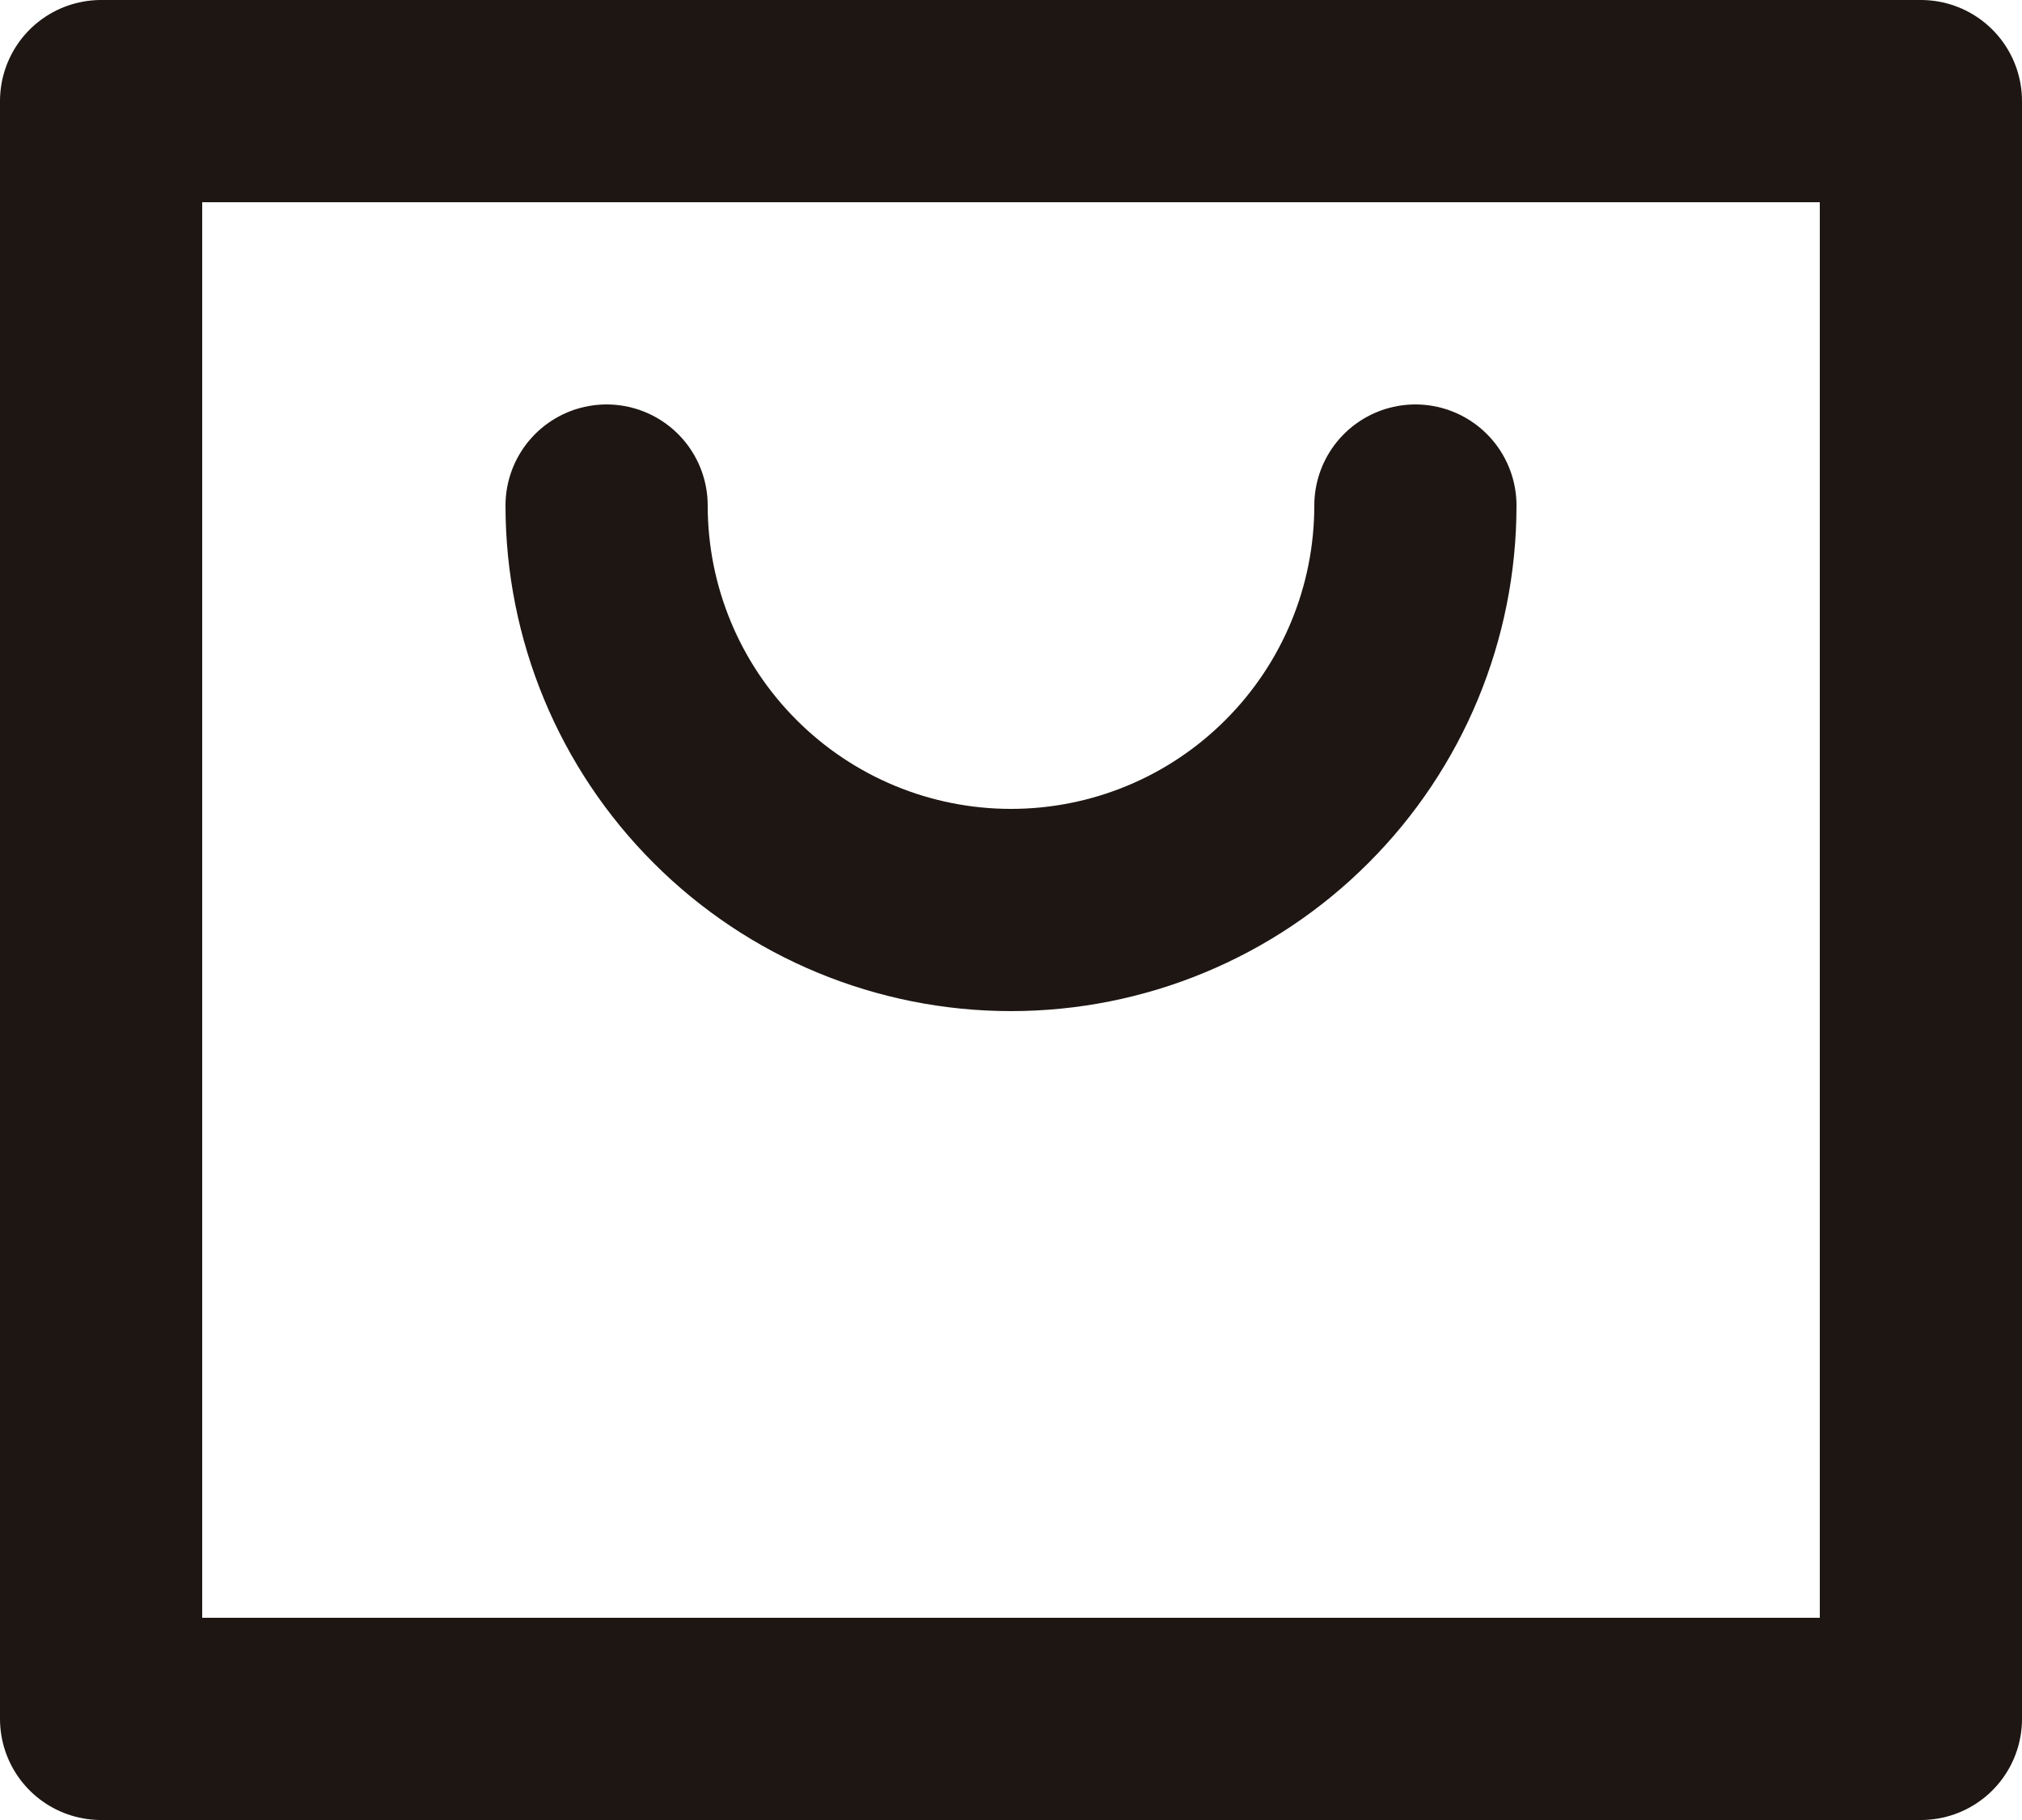
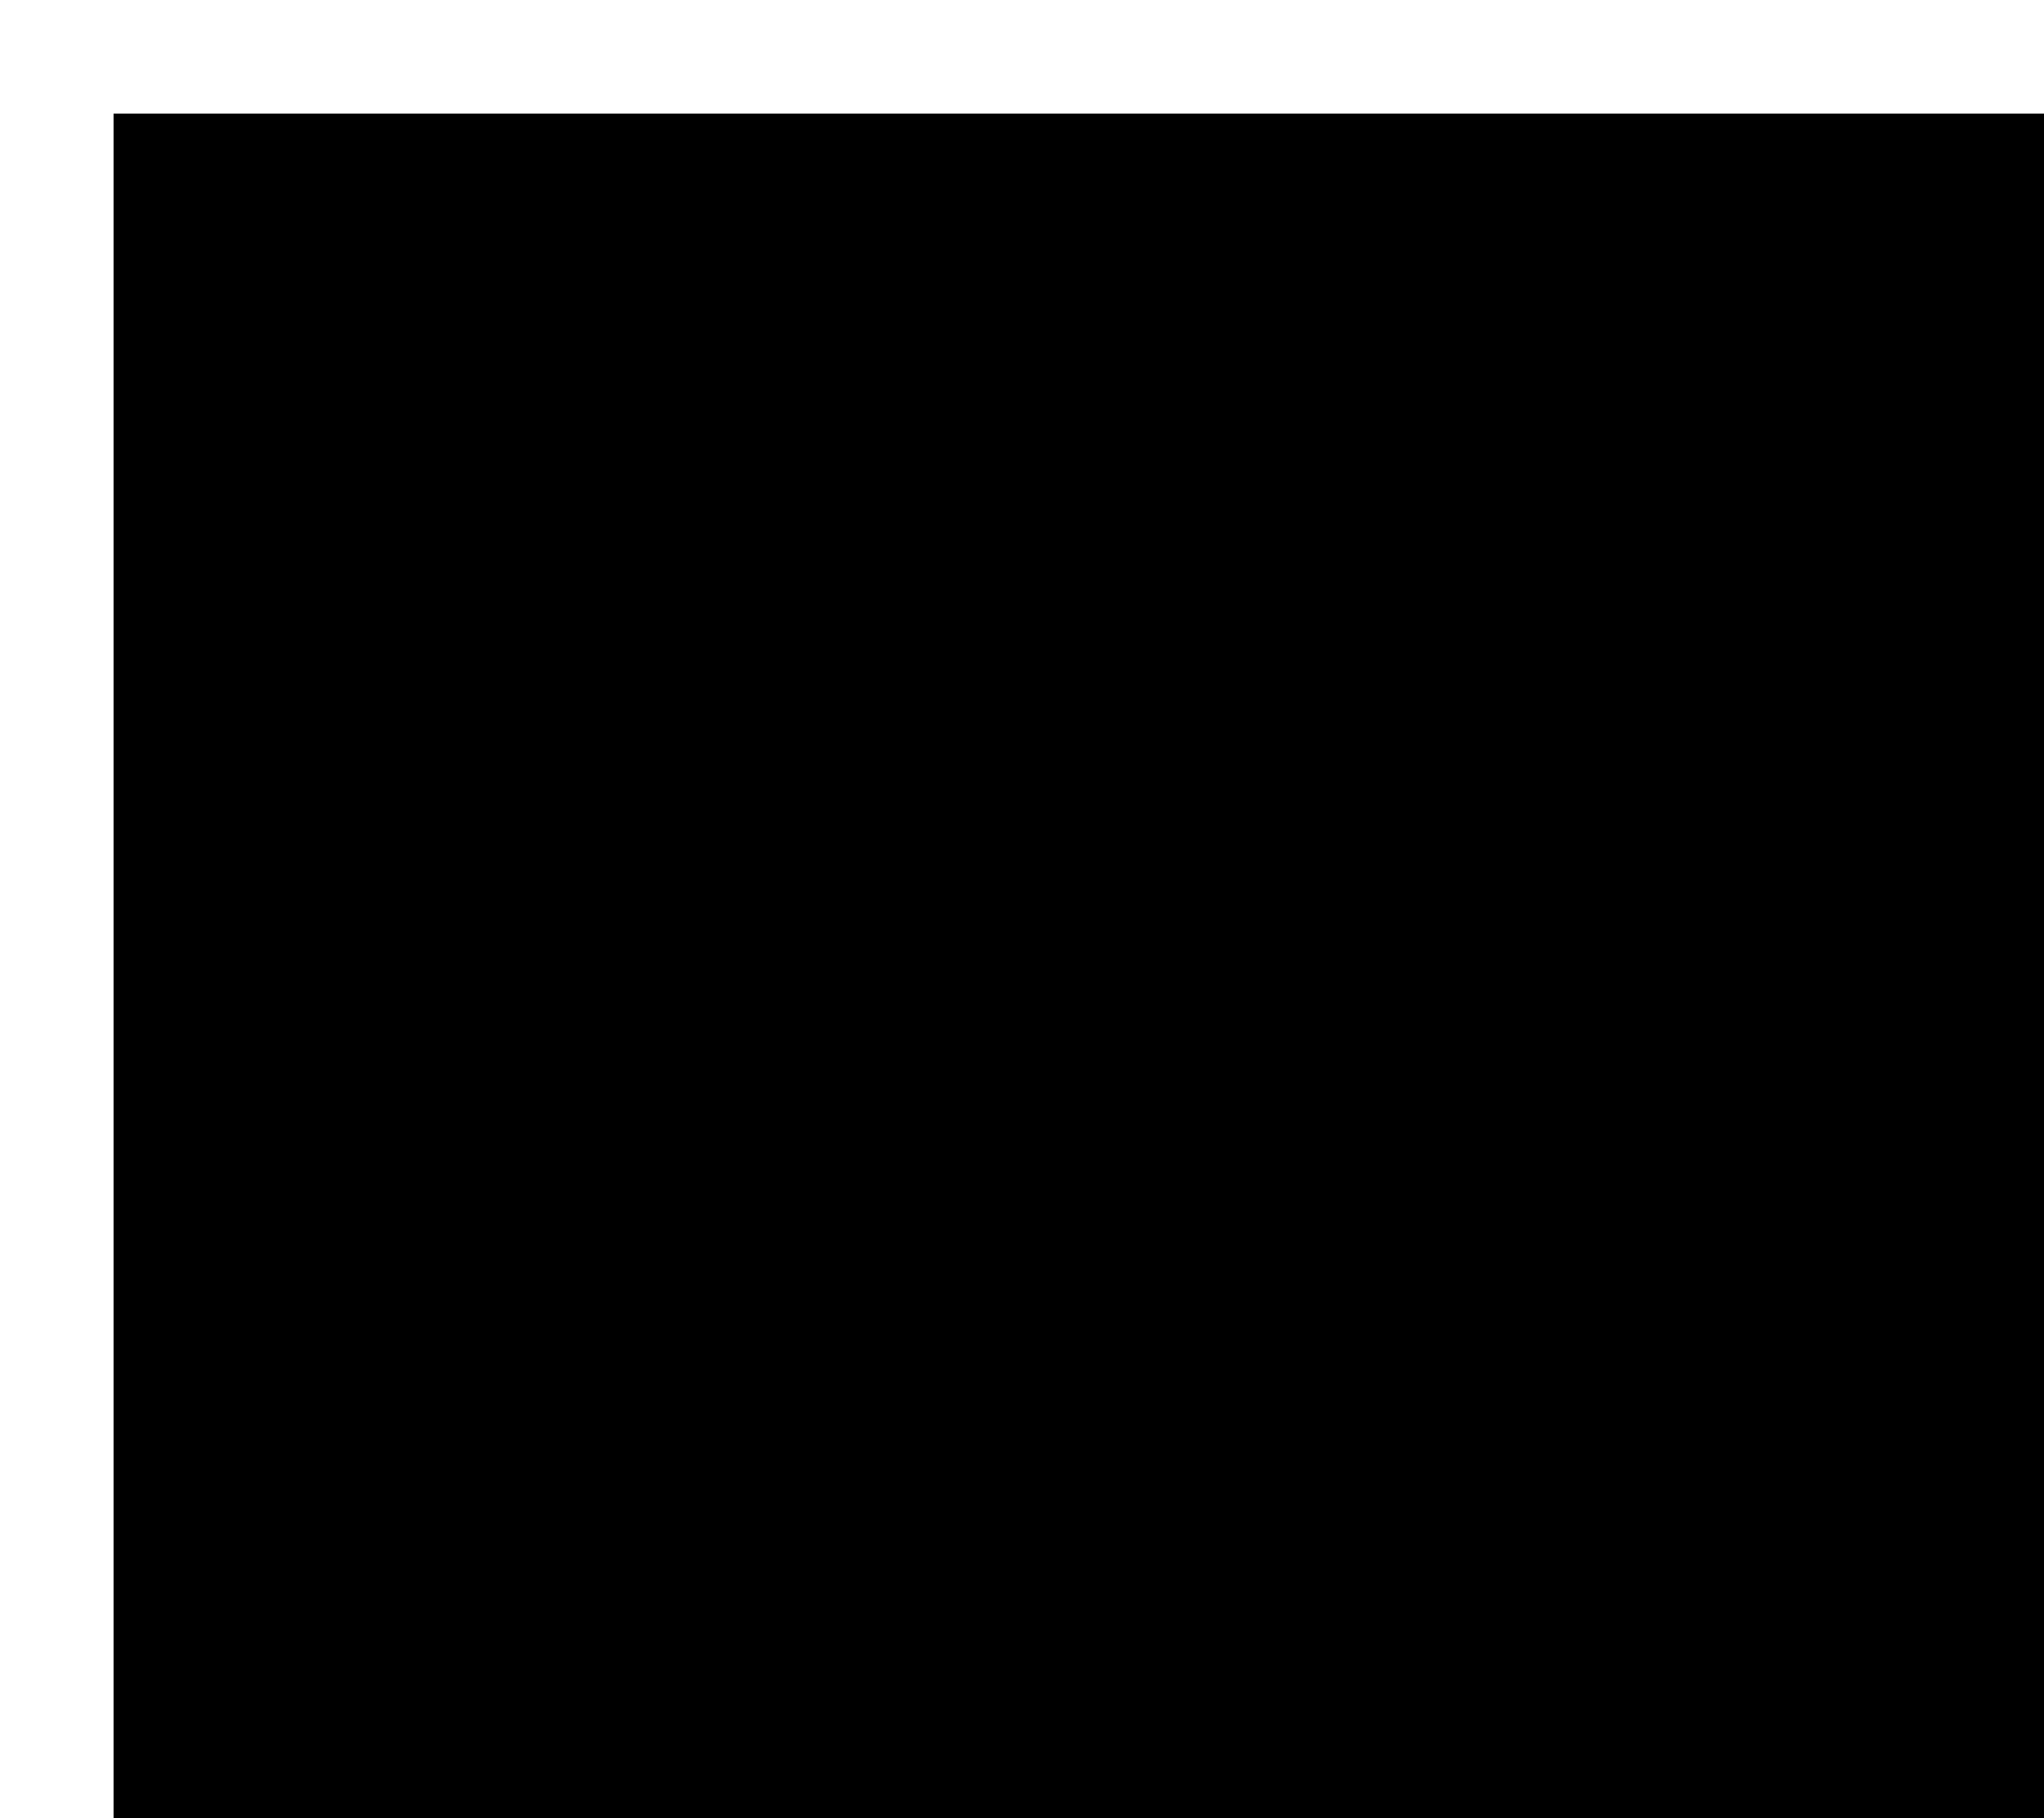
- <svg xmlns="http://www.w3.org/2000/svg" id="icon_cart" width="20" height="18" viewBox="0 0 20 18" fill="none">
-   <path d="M14 5C14 6.061 13.579 7.078 12.828 7.828C12.078 8.579 11.061 9 10 9C8.939 9 7.922 8.579 7.172 7.828C6.421 7.078 6 6.061 6 5M1 1H19V17H1V1Z" stroke="#1D1613" stroke-width="2" stroke-linecap="round" stroke-linejoin="round" />
+ <svg xmlns="http://www.w3.org/2000/svg" id="icon_cart">
+   <path d="M14 5C14 6.061 13.579 7.078 12.828 7.828C12.078 8.579 11.061 9 10 9C8.939 9 7.922 8.579 7.172 7.828C6.421 7.078 6 6.061 6 5M1 1H19V17H1V1Z" stroke-width="2" stroke-linecap="round" stroke-linejoin="round" />
</svg>
